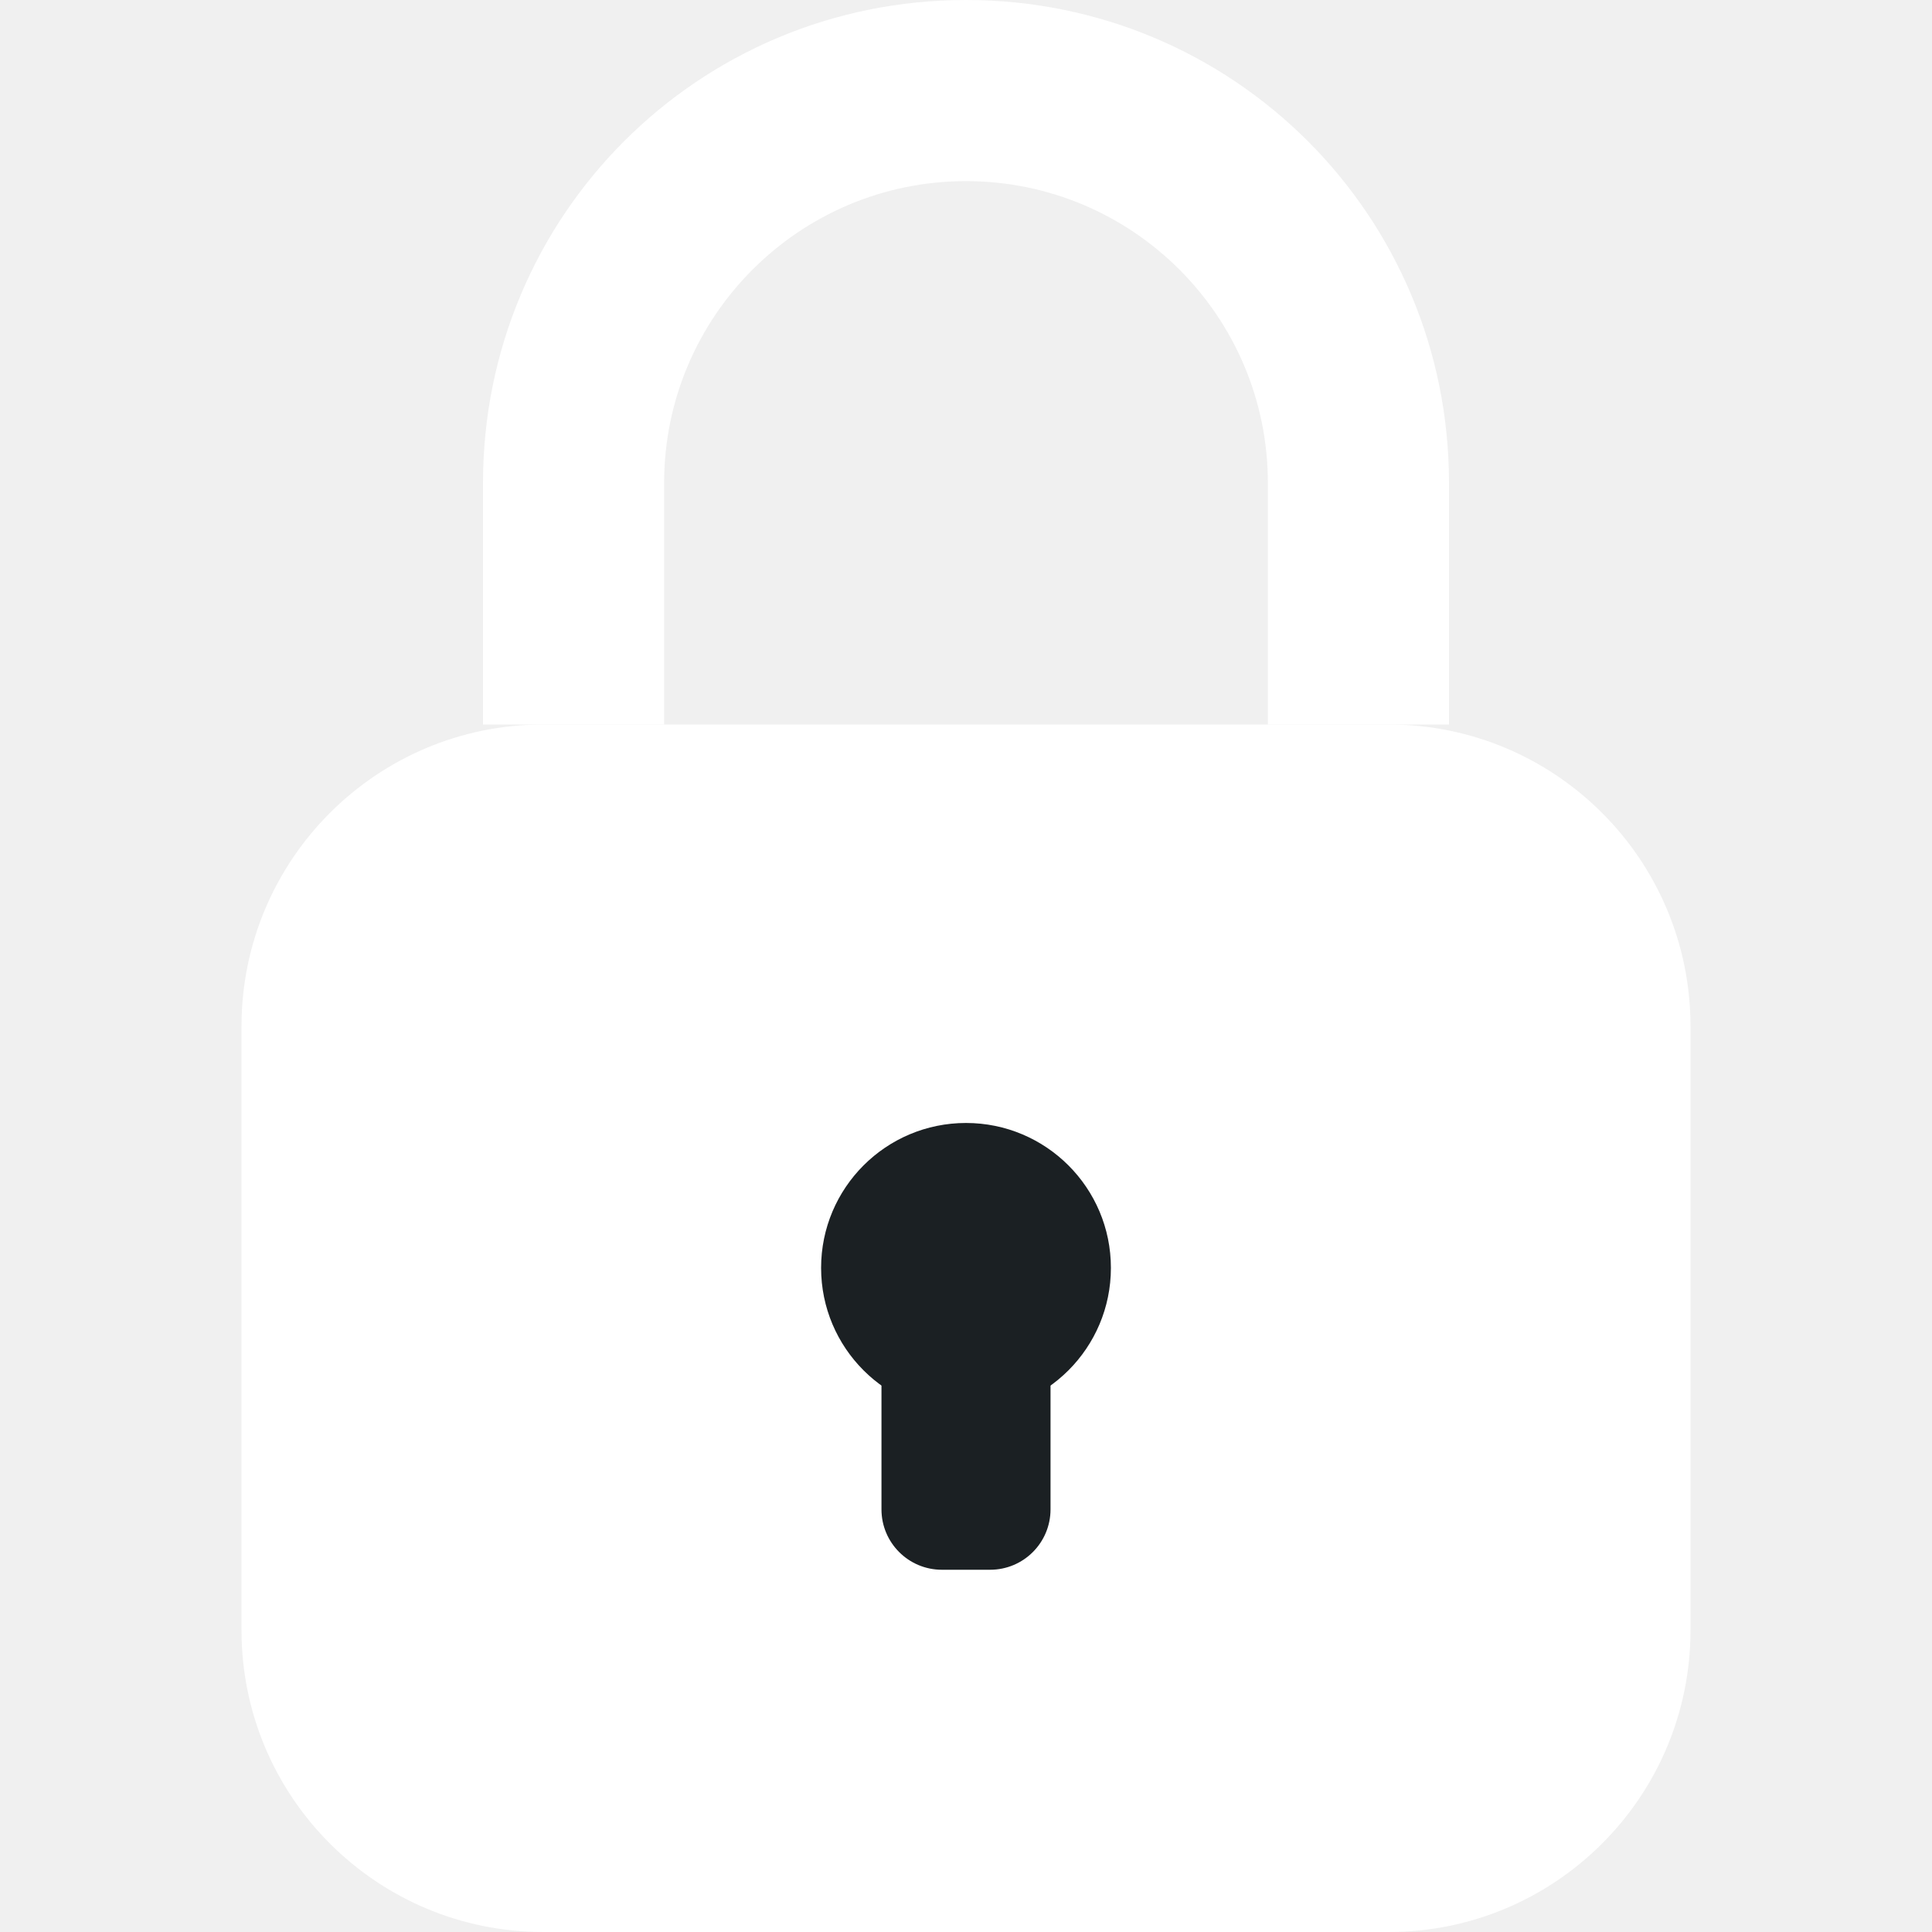
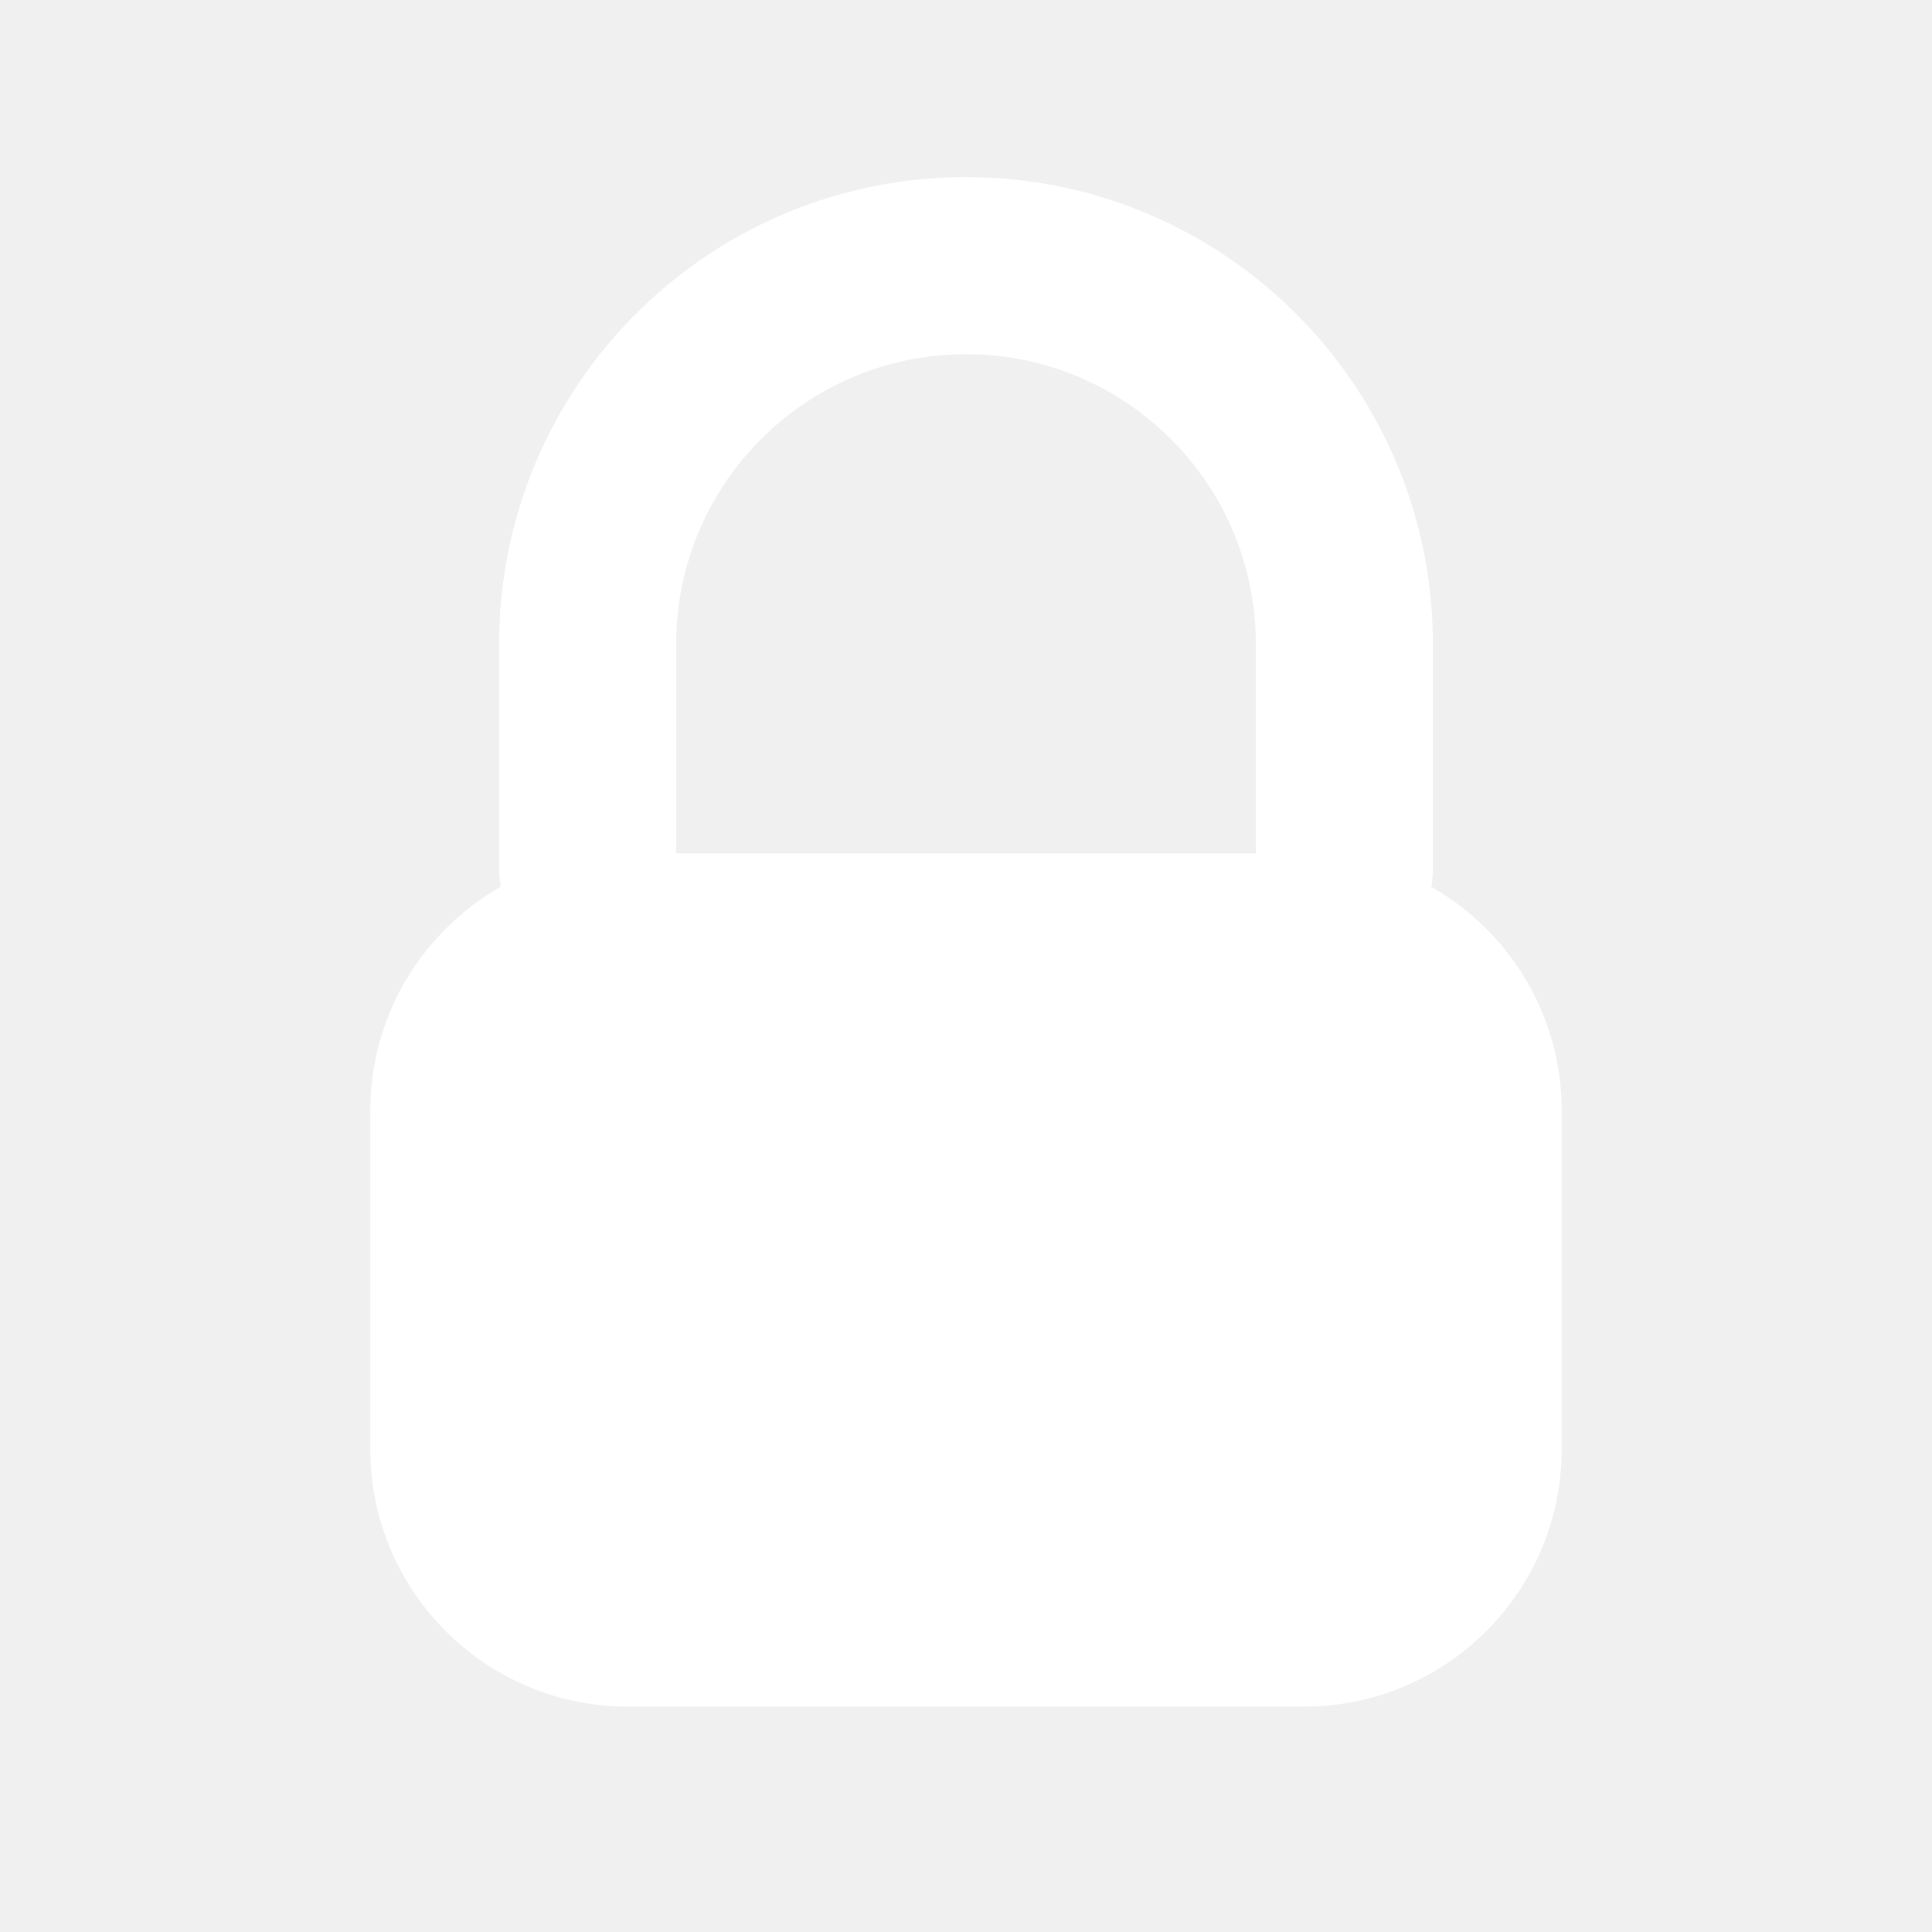
- <svg xmlns="http://www.w3.org/2000/svg" width="24" height="24" viewBox="0 0 16 16" version="1.1">
-   <g fill="#ffffff">
-     <path d="m8 0c-2.216 0-4 1.784-4 4v2h1.5v-2c0-1.38 1.12-2.5 2.5-2.5s2.5 1.12 2.5 2.5v2h1.5v-2c0-2.216-1.784-4-4-4z" />
-     <rect x="2" y="6" width="12" height="10" rx="2.5" fill="#ffffff" />
-     <circle cx="8" cy="10.5" r="1.2" fill="#1b2023" />
-     <rect x="7.3" y="10.5" width="1.4" height="2.5" rx="0.5" fill="#1b2023" />
-   </g>
+ <svg xmlns="http://www.w3.org/2000/svg" width="24" height="24" viewBox="0 0 24 24" fill="none">
+   <path d="M7.3 10.8V8a4.7 4.7 0 0 1 9.4 0v2.8" stroke="#ffffff" stroke-width="2.2" stroke-linecap="round" />
+   <rect x="4.6" y="10.6" width="14.8" height="10.6" rx="3.2" fill="#ffffff" />
</svg>
